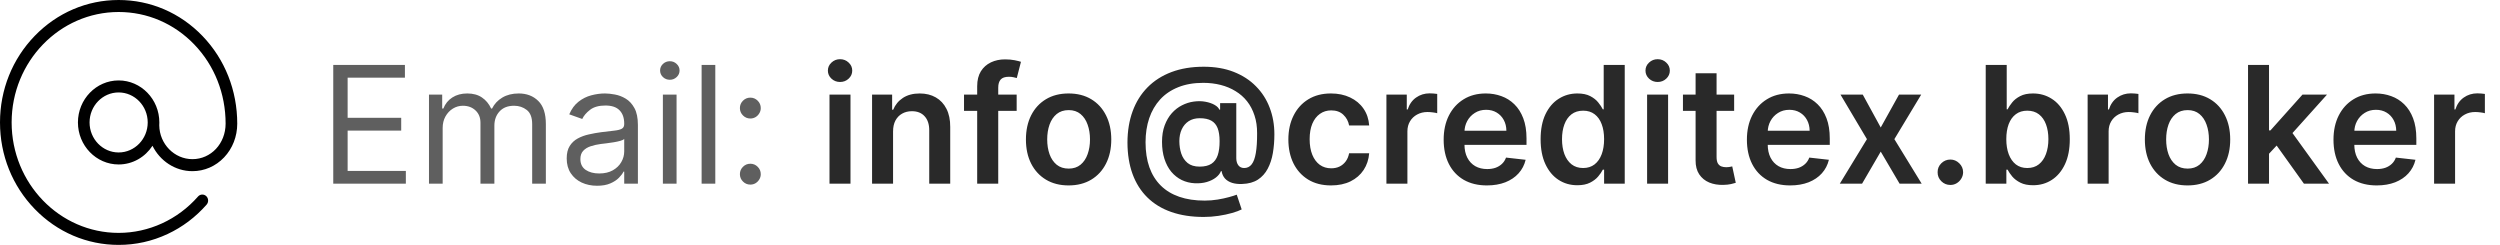
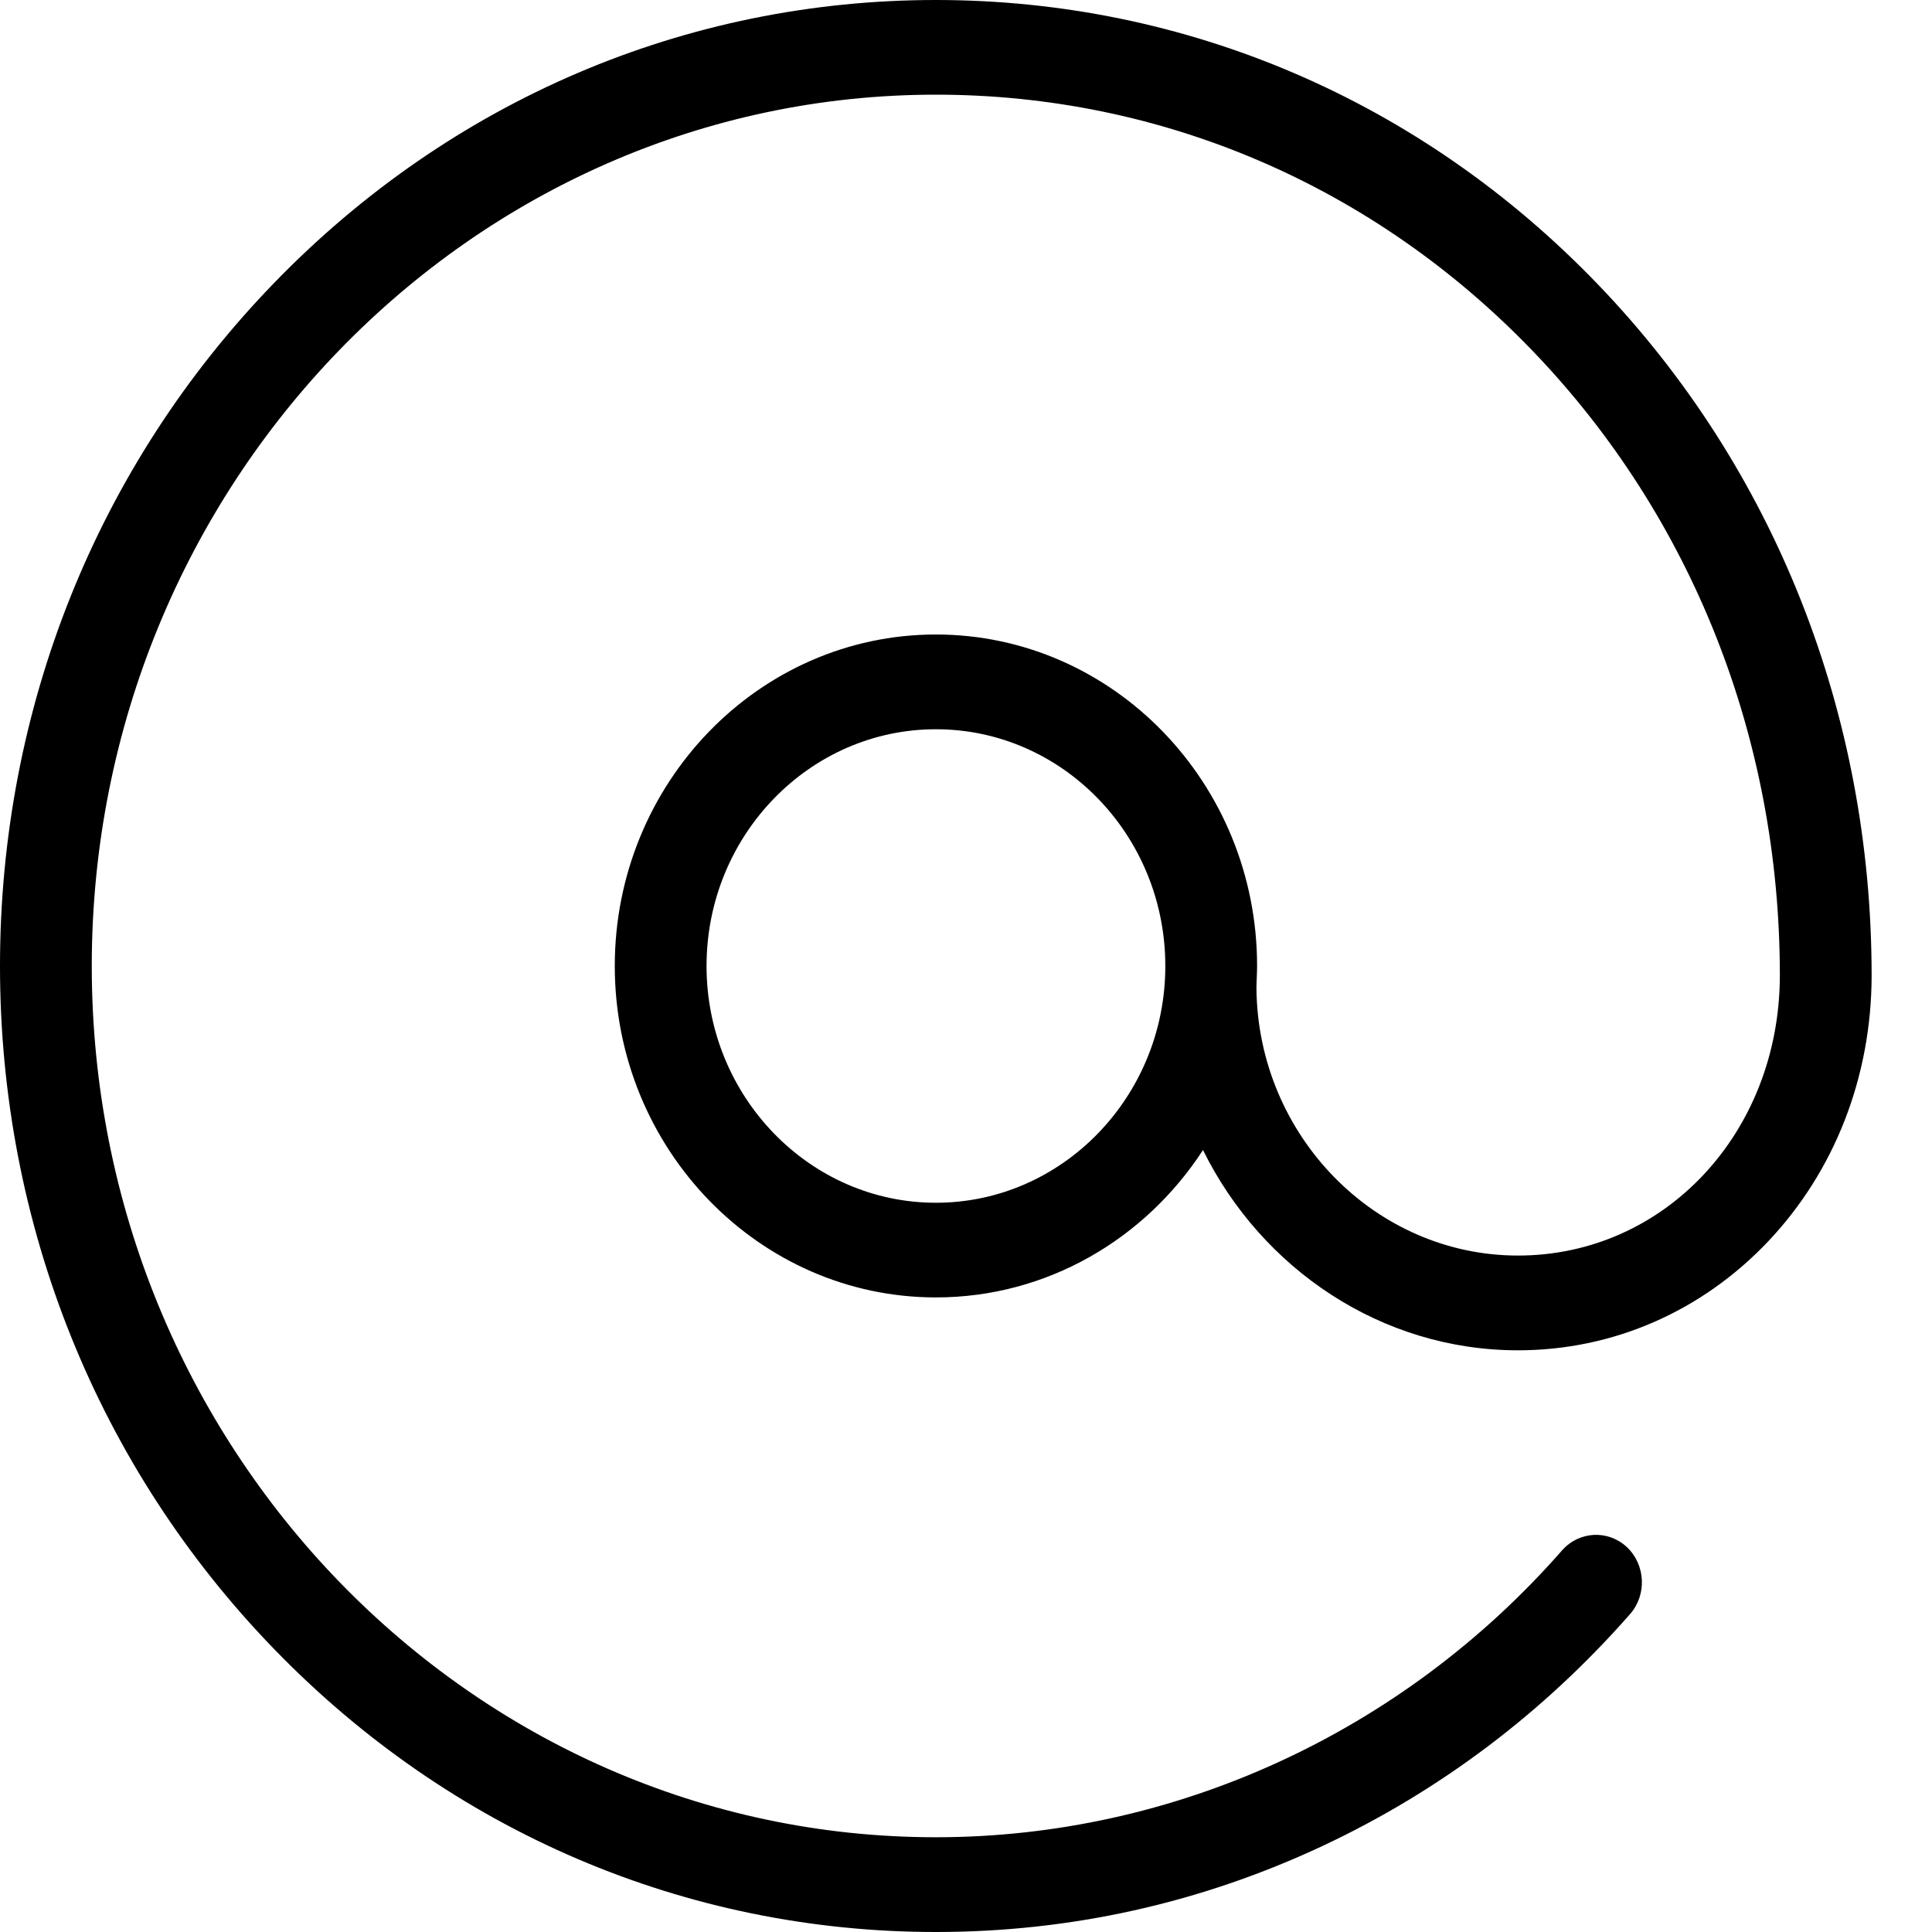
- <svg xmlns="http://www.w3.org/2000/svg" width="245" height="24" viewBox="0 0 245 24" fill="none">
+ <svg xmlns="http://www.w3.org/2000/svg" width="24" height="24" viewBox="0 0 24 24" fill="none">
  <path fill-rule="evenodd" clip-rule="evenodd" d="M11.626 14.941C10.056 14.941 8.777 13.621 8.777 12C8.777 10.378 10.056 9.059 11.626 9.059C13.198 9.059 14.476 10.378 14.476 12C14.476 13.621 13.198 14.941 11.626 14.941ZM11.626 7.882C9.427 7.882 7.637 9.729 7.637 12C7.637 14.27 9.427 16.117 11.626 16.117C13.008 16.117 14.227 15.39 14.944 14.286C15.671 15.759 17.157 16.774 18.857 16.774C20.033 16.774 21.136 16.294 21.962 15.424C22.79 14.551 23.247 13.379 23.25 12.123C23.251 8.865 22.044 5.814 19.849 3.532C17.659 1.254 14.739 0 11.626 0C8.521 0 5.601 1.248 3.405 3.515C1.209 5.781 0 8.795 0 12C0 15.205 1.209 18.219 3.405 20.485C5.601 22.752 8.521 24 11.626 24C13.298 24 14.912 23.641 16.423 22.934C17.882 22.251 19.17 21.28 20.25 20.05C20.46 19.809 20.442 19.437 20.209 19.218C19.976 19.001 19.616 19.019 19.404 19.26C17.419 21.524 14.584 22.823 11.626 22.823C5.844 22.824 1.14 17.968 1.14 12C1.14 6.032 5.844 1.176 11.626 1.176C14.433 1.176 17.066 2.307 19.04 4.36C21.021 6.42 22.111 9.177 22.11 12.121C22.106 14.071 20.678 15.597 18.857 15.597C17.087 15.597 15.63 14.111 15.608 12.285C15.608 12.191 15.616 12.096 15.616 12C15.616 9.729 13.826 7.882 11.626 7.882Z" fill="black" />
-   <path d="M32.659 18V6.364H39.682V7.614H34.068V11.546H39.318V12.796H34.068V16.75H39.773V18H32.659ZM42.04 18V9.273H43.335V10.636H43.449C43.631 10.171 43.924 9.809 44.33 9.551C44.735 9.29 45.222 9.159 45.79 9.159C46.365 9.159 46.845 9.29 47.227 9.551C47.614 9.809 47.915 10.171 48.131 10.636H48.222C48.445 10.186 48.78 9.828 49.227 9.562C49.674 9.294 50.21 9.159 50.835 9.159C51.615 9.159 52.254 9.403 52.75 9.892C53.246 10.377 53.494 11.133 53.494 12.159V18H52.153V12.159C52.153 11.515 51.977 11.055 51.625 10.778C51.273 10.502 50.858 10.364 50.381 10.364C49.767 10.364 49.292 10.549 48.955 10.921C48.617 11.288 48.449 11.754 48.449 12.318V18H47.085V12.023C47.085 11.527 46.924 11.127 46.602 10.824C46.28 10.517 45.865 10.364 45.358 10.364C45.01 10.364 44.684 10.456 44.381 10.642C44.081 10.828 43.839 11.085 43.653 11.415C43.472 11.741 43.381 12.117 43.381 12.546V18H42.04ZM58.514 18.204C57.961 18.204 57.459 18.1 57.008 17.892C56.558 17.68 56.2 17.375 55.935 16.977C55.669 16.576 55.537 16.091 55.537 15.523C55.537 15.023 55.635 14.617 55.832 14.307C56.029 13.992 56.293 13.746 56.622 13.568C56.952 13.39 57.315 13.258 57.713 13.171C58.115 13.079 58.518 13.008 58.923 12.954C59.454 12.886 59.883 12.835 60.213 12.801C60.546 12.763 60.789 12.701 60.94 12.614C61.096 12.527 61.173 12.375 61.173 12.159V12.114C61.173 11.553 61.02 11.117 60.713 10.807C60.41 10.496 59.95 10.341 59.332 10.341C58.692 10.341 58.19 10.481 57.827 10.761C57.463 11.042 57.207 11.341 57.06 11.659L55.787 11.204C56.014 10.674 56.317 10.261 56.696 9.966C57.079 9.667 57.495 9.458 57.946 9.341C58.401 9.22 58.847 9.159 59.287 9.159C59.567 9.159 59.889 9.193 60.253 9.261C60.62 9.326 60.974 9.46 61.315 9.665C61.66 9.869 61.946 10.178 62.173 10.591C62.401 11.004 62.514 11.557 62.514 12.25V18H61.173V16.818H61.105C61.014 17.008 60.863 17.21 60.651 17.426C60.438 17.642 60.156 17.826 59.804 17.977C59.452 18.129 59.022 18.204 58.514 18.204ZM58.719 17C59.249 17 59.696 16.896 60.06 16.688C60.427 16.479 60.704 16.21 60.889 15.881C61.079 15.551 61.173 15.204 61.173 14.841V13.614C61.117 13.682 60.992 13.744 60.798 13.801C60.609 13.854 60.389 13.902 60.139 13.943C59.893 13.981 59.653 14.015 59.418 14.046C59.187 14.072 58.999 14.095 58.855 14.114C58.507 14.159 58.181 14.233 57.878 14.335C57.579 14.434 57.336 14.583 57.151 14.784C56.969 14.981 56.878 15.25 56.878 15.591C56.878 16.057 57.05 16.409 57.395 16.648C57.743 16.883 58.185 17 58.719 17ZM64.962 18V9.273H66.303V18H64.962ZM65.644 7.818C65.382 7.818 65.157 7.729 64.967 7.551C64.782 7.373 64.689 7.159 64.689 6.909C64.689 6.659 64.782 6.445 64.967 6.267C65.157 6.089 65.382 6 65.644 6C65.905 6 66.128 6.089 66.314 6.267C66.503 6.445 66.598 6.659 66.598 6.909C66.598 7.159 66.503 7.373 66.314 7.551C66.128 7.729 65.905 7.818 65.644 7.818ZM70.099 6.364V18H68.758V6.364H70.099ZM73.533 18.091C73.252 18.091 73.012 17.991 72.811 17.79C72.61 17.589 72.51 17.349 72.51 17.068C72.51 16.788 72.61 16.547 72.811 16.347C73.012 16.146 73.252 16.046 73.533 16.046C73.813 16.046 74.053 16.146 74.254 16.347C74.455 16.547 74.555 16.788 74.555 17.068C74.555 17.254 74.508 17.424 74.413 17.579C74.322 17.735 74.199 17.86 74.044 17.954C73.892 18.046 73.722 18.091 73.533 18.091ZM73.533 11.614C73.252 11.614 73.012 11.513 72.811 11.312C72.61 11.112 72.51 10.871 72.51 10.591C72.51 10.311 72.61 10.07 72.811 9.869C73.012 9.669 73.252 9.568 73.533 9.568C73.813 9.568 74.053 9.669 74.254 9.869C74.455 10.07 74.555 10.311 74.555 10.591C74.555 10.777 74.508 10.947 74.413 11.102C74.322 11.258 74.199 11.383 74.044 11.477C73.892 11.568 73.722 11.614 73.533 11.614Z" fill="#5F5F5F" />
-   <path d="M81.291 18V9.273H83.348V18H81.291ZM82.325 8.034C81.999 8.034 81.719 7.926 81.484 7.71C81.249 7.491 81.132 7.227 81.132 6.92C81.132 6.61 81.249 6.347 81.484 6.131C81.719 5.911 81.999 5.801 82.325 5.801C82.655 5.801 82.935 5.911 83.166 6.131C83.401 6.347 83.519 6.61 83.519 6.92C83.519 7.227 83.401 7.491 83.166 7.71C82.935 7.926 82.655 8.034 82.325 8.034ZM87.52 12.886V18H85.463V9.273H87.429V10.756H87.531C87.732 10.267 88.052 9.879 88.492 9.591C88.935 9.303 89.482 9.159 90.133 9.159C90.736 9.159 91.26 9.288 91.707 9.545C92.158 9.803 92.507 10.176 92.753 10.665C93.003 11.153 93.126 11.746 93.122 12.443V18H91.065V12.761C91.065 12.178 90.914 11.722 90.611 11.392C90.312 11.062 89.897 10.898 89.367 10.898C89.007 10.898 88.687 10.977 88.406 11.136C88.13 11.292 87.912 11.517 87.753 11.812C87.597 12.108 87.52 12.466 87.52 12.886ZM99.633 9.273V10.864H94.474V9.273H99.633ZM95.764 18V8.449C95.764 7.862 95.885 7.373 96.128 6.983C96.374 6.593 96.704 6.301 97.117 6.108C97.529 5.915 97.988 5.818 98.492 5.818C98.847 5.818 99.164 5.847 99.44 5.903C99.717 5.96 99.921 6.011 100.054 6.057L99.645 7.648C99.558 7.621 99.448 7.595 99.315 7.568C99.183 7.538 99.035 7.523 98.872 7.523C98.49 7.523 98.219 7.616 98.06 7.801C97.904 7.983 97.827 8.244 97.827 8.585V18H95.764ZM104.723 18.171C103.871 18.171 103.132 17.983 102.507 17.608C101.882 17.233 101.397 16.708 101.053 16.034C100.712 15.36 100.541 14.572 100.541 13.671C100.541 12.769 100.712 11.979 101.053 11.301C101.397 10.623 101.882 10.097 102.507 9.722C103.132 9.347 103.871 9.159 104.723 9.159C105.575 9.159 106.314 9.347 106.939 9.722C107.564 10.097 108.047 10.623 108.388 11.301C108.732 11.979 108.905 12.769 108.905 13.671C108.905 14.572 108.732 15.36 108.388 16.034C108.047 16.708 107.564 17.233 106.939 17.608C106.314 17.983 105.575 18.171 104.723 18.171ZM104.734 16.523C105.196 16.523 105.583 16.396 105.893 16.142C106.204 15.884 106.435 15.54 106.587 15.108C106.742 14.676 106.82 14.195 106.82 13.665C106.82 13.131 106.742 12.648 106.587 12.216C106.435 11.78 106.204 11.434 105.893 11.176C105.583 10.919 105.196 10.79 104.734 10.79C104.261 10.79 103.867 10.919 103.553 11.176C103.242 11.434 103.009 11.78 102.854 12.216C102.702 12.648 102.626 13.131 102.626 13.665C102.626 14.195 102.702 14.676 102.854 15.108C103.009 15.54 103.242 15.884 103.553 16.142C103.867 16.396 104.261 16.523 104.734 16.523ZM117.963 21.261C116.77 21.261 115.709 21.099 114.781 20.773C113.857 20.451 113.077 19.975 112.44 19.347C111.804 18.722 111.321 17.958 110.991 17.057C110.662 16.155 110.495 15.125 110.491 13.966C110.495 12.833 110.664 11.812 110.997 10.903C111.33 9.991 111.817 9.21 112.457 8.562C113.098 7.911 113.88 7.411 114.804 7.062C115.728 6.714 116.779 6.54 117.957 6.54C119.067 6.54 120.05 6.708 120.906 7.045C121.766 7.383 122.491 7.852 123.082 8.455C123.677 9.053 124.126 9.754 124.429 10.557C124.736 11.356 124.889 12.223 124.889 13.159C124.889 13.807 124.84 14.421 124.741 15C124.643 15.576 124.474 16.087 124.236 16.534C124.001 16.981 123.681 17.337 123.276 17.602C122.87 17.864 122.363 18.006 121.753 18.028C121.37 18.047 121.035 18.011 120.747 17.921C120.459 17.829 120.226 17.688 120.048 17.494C119.874 17.297 119.764 17.057 119.719 16.773H119.651C119.563 17 119.399 17.208 119.156 17.398C118.918 17.583 118.622 17.729 118.27 17.835C117.918 17.938 117.526 17.979 117.094 17.96C116.632 17.938 116.204 17.831 115.81 17.642C115.42 17.449 115.079 17.18 114.787 16.835C114.499 16.487 114.276 16.066 114.116 15.574C113.957 15.081 113.878 14.523 113.878 13.898C113.878 13.288 113.965 12.75 114.139 12.284C114.313 11.818 114.546 11.421 114.838 11.091C115.134 10.761 115.467 10.504 115.838 10.318C116.209 10.129 116.592 10.008 116.986 9.955C117.395 9.898 117.779 9.903 118.139 9.972C118.499 10.04 118.798 10.144 119.037 10.284C119.279 10.424 119.431 10.578 119.491 10.744H119.571V10.108H121.156V15.517C121.16 15.801 121.228 16.03 121.361 16.204C121.497 16.379 121.687 16.466 121.929 16.466C122.232 16.466 122.476 16.347 122.662 16.108C122.851 15.866 122.988 15.494 123.071 14.994C123.158 14.491 123.2 13.847 123.196 13.062C123.2 12.419 123.115 11.835 122.94 11.312C122.77 10.786 122.527 10.324 122.213 9.926C121.899 9.528 121.522 9.197 121.082 8.932C120.647 8.663 120.162 8.46 119.628 8.324C119.094 8.188 118.524 8.119 117.918 8.119C116.99 8.119 116.173 8.261 115.469 8.545C114.764 8.826 114.173 9.225 113.696 9.744C113.223 10.263 112.865 10.879 112.622 11.591C112.384 12.299 112.264 13.083 112.264 13.943C112.264 14.864 112.389 15.68 112.639 16.392C112.893 17.1 113.264 17.697 113.753 18.182C114.241 18.667 114.846 19.034 115.565 19.284C116.289 19.534 117.12 19.659 118.06 19.659C118.491 19.659 118.914 19.625 119.327 19.557C119.74 19.489 120.111 19.409 120.44 19.318C120.77 19.227 121.024 19.148 121.202 19.079L121.685 20.523C121.45 20.644 121.132 20.761 120.73 20.875C120.332 20.989 119.893 21.081 119.412 21.153C118.935 21.225 118.452 21.261 117.963 21.261ZM117.565 16.329C118.046 16.329 118.431 16.237 118.719 16.051C119.007 15.862 119.213 15.581 119.338 15.21C119.463 14.839 119.524 14.377 119.52 13.824C119.52 13.309 119.455 12.886 119.327 12.557C119.198 12.227 118.991 11.983 118.707 11.824C118.423 11.665 118.046 11.585 117.577 11.585C117.152 11.585 116.791 11.682 116.491 11.875C116.196 12.068 115.969 12.335 115.81 12.676C115.654 13.013 115.577 13.398 115.577 13.829C115.577 14.261 115.639 14.669 115.764 15.051C115.893 15.43 116.101 15.739 116.389 15.977C116.681 16.212 117.073 16.329 117.565 16.329ZM130.442 18.171C129.571 18.171 128.822 17.979 128.197 17.597C127.576 17.214 127.097 16.686 126.76 16.011C126.427 15.333 126.26 14.553 126.26 13.671C126.26 12.784 126.43 12.002 126.771 11.324C127.112 10.642 127.593 10.112 128.214 9.733C128.839 9.35 129.578 9.159 130.43 9.159C131.139 9.159 131.766 9.29 132.311 9.551C132.86 9.809 133.298 10.174 133.624 10.648C133.949 11.117 134.135 11.667 134.18 12.296H132.214C132.135 11.875 131.946 11.525 131.646 11.244C131.351 10.96 130.955 10.818 130.459 10.818C130.038 10.818 129.669 10.932 129.351 11.159C129.033 11.383 128.785 11.704 128.607 12.125C128.432 12.546 128.345 13.049 128.345 13.636C128.345 14.231 128.432 14.742 128.607 15.171C128.781 15.595 129.025 15.922 129.339 16.153C129.658 16.381 130.031 16.494 130.459 16.494C130.762 16.494 131.033 16.438 131.271 16.324C131.514 16.206 131.716 16.038 131.879 15.818C132.042 15.598 132.154 15.331 132.214 15.017H134.18C134.131 15.634 133.949 16.182 133.635 16.659C133.321 17.133 132.893 17.504 132.351 17.773C131.809 18.038 131.173 18.171 130.442 18.171ZM135.869 18V9.273H137.864V10.727H137.955C138.114 10.223 138.386 9.835 138.773 9.562C139.163 9.286 139.608 9.148 140.108 9.148C140.222 9.148 140.348 9.153 140.489 9.165C140.633 9.172 140.752 9.186 140.847 9.205V11.097C140.759 11.066 140.621 11.04 140.432 11.017C140.246 10.991 140.066 10.977 139.892 10.977C139.517 10.977 139.18 11.059 138.881 11.222C138.585 11.381 138.352 11.602 138.182 11.886C138.011 12.171 137.926 12.498 137.926 12.869V18H135.869ZM145.717 18.171C144.842 18.171 144.087 17.989 143.45 17.625C142.818 17.258 142.331 16.739 141.99 16.068C141.649 15.394 141.479 14.6 141.479 13.688C141.479 12.79 141.649 12.002 141.99 11.324C142.335 10.642 142.816 10.112 143.433 9.733C144.051 9.35 144.776 9.159 145.609 9.159C146.147 9.159 146.655 9.246 147.132 9.42C147.613 9.591 148.037 9.856 148.405 10.216C148.776 10.576 149.068 11.034 149.28 11.591C149.492 12.144 149.598 12.803 149.598 13.568V14.199H142.445V12.812H147.626C147.623 12.419 147.537 12.068 147.371 11.761C147.204 11.451 146.971 11.206 146.672 11.028C146.376 10.85 146.032 10.761 145.638 10.761C145.217 10.761 144.848 10.864 144.53 11.068C144.212 11.269 143.964 11.534 143.786 11.864C143.611 12.189 143.522 12.547 143.518 12.938V14.148C143.518 14.655 143.611 15.091 143.797 15.454C143.982 15.814 144.242 16.091 144.575 16.284C144.909 16.474 145.299 16.568 145.746 16.568C146.045 16.568 146.316 16.526 146.558 16.443C146.801 16.356 147.011 16.229 147.189 16.062C147.367 15.896 147.501 15.689 147.592 15.443L149.513 15.659C149.392 16.167 149.161 16.61 148.82 16.989C148.482 17.364 148.051 17.655 147.524 17.864C146.998 18.068 146.395 18.171 145.717 18.171ZM154.577 18.153C153.891 18.153 153.277 17.977 152.736 17.625C152.194 17.273 151.766 16.761 151.452 16.091C151.137 15.421 150.98 14.606 150.98 13.648C150.98 12.678 151.139 11.86 151.457 11.193C151.779 10.523 152.213 10.017 152.759 9.676C153.304 9.331 153.912 9.159 154.582 9.159C155.094 9.159 155.514 9.246 155.844 9.42C156.173 9.591 156.435 9.797 156.628 10.04C156.821 10.278 156.971 10.504 157.077 10.716H157.162V6.364H159.224V18H157.202V16.625H157.077C156.971 16.837 156.817 17.062 156.616 17.301C156.416 17.536 156.151 17.737 155.821 17.903C155.491 18.07 155.077 18.153 154.577 18.153ZM155.151 16.466C155.586 16.466 155.957 16.349 156.264 16.114C156.571 15.875 156.804 15.544 156.963 15.119C157.122 14.695 157.202 14.201 157.202 13.636C157.202 13.072 157.122 12.581 156.963 12.165C156.808 11.748 156.577 11.424 156.27 11.193C155.967 10.962 155.594 10.847 155.151 10.847C154.692 10.847 154.31 10.966 154.003 11.204C153.696 11.443 153.465 11.773 153.31 12.193C153.154 12.614 153.077 13.095 153.077 13.636C153.077 14.182 153.154 14.669 153.31 15.097C153.469 15.521 153.702 15.856 154.009 16.102C154.319 16.345 154.7 16.466 155.151 16.466ZM161.416 18V9.273H163.473V18H161.416ZM162.45 8.034C162.125 8.034 161.844 7.926 161.609 7.71C161.375 7.491 161.257 7.227 161.257 6.92C161.257 6.61 161.375 6.347 161.609 6.131C161.844 5.911 162.125 5.801 162.45 5.801C162.78 5.801 163.06 5.911 163.291 6.131C163.526 6.347 163.643 6.61 163.643 6.92C163.643 7.227 163.526 7.491 163.291 7.71C163.06 7.926 162.78 8.034 162.45 8.034ZM169.946 9.273V10.864H164.929V9.273H169.946ZM166.168 7.182H168.224V15.375C168.224 15.652 168.266 15.864 168.349 16.011C168.437 16.155 168.55 16.254 168.69 16.307C168.83 16.36 168.986 16.386 169.156 16.386C169.285 16.386 169.402 16.377 169.509 16.358C169.618 16.339 169.702 16.322 169.759 16.307L170.105 17.915C169.995 17.953 169.838 17.994 169.634 18.04C169.433 18.085 169.187 18.112 168.895 18.119C168.38 18.134 167.916 18.057 167.503 17.886C167.09 17.712 166.762 17.443 166.52 17.079C166.281 16.716 166.164 16.261 166.168 15.716V7.182ZM175.436 18.171C174.561 18.171 173.805 17.989 173.169 17.625C172.536 17.258 172.05 16.739 171.709 16.068C171.368 15.394 171.197 14.6 171.197 13.688C171.197 12.79 171.368 12.002 171.709 11.324C172.054 10.642 172.535 10.112 173.152 9.733C173.769 9.35 174.495 9.159 175.328 9.159C175.866 9.159 176.374 9.246 176.851 9.42C177.332 9.591 177.756 9.856 178.124 10.216C178.495 10.576 178.786 11.034 178.999 11.591C179.211 12.144 179.317 12.803 179.317 13.568V14.199H172.163V12.812H177.345C177.341 12.419 177.256 12.068 177.089 11.761C176.923 11.451 176.69 11.206 176.391 11.028C176.095 10.85 175.75 10.761 175.357 10.761C174.936 10.761 174.567 10.864 174.249 11.068C173.93 11.269 173.682 11.534 173.504 11.864C173.33 12.189 173.241 12.547 173.237 12.938V14.148C173.237 14.655 173.33 15.091 173.516 15.454C173.701 15.814 173.961 16.091 174.294 16.284C174.627 16.474 175.018 16.568 175.464 16.568C175.764 16.568 176.035 16.526 176.277 16.443C176.519 16.356 176.73 16.229 176.908 16.062C177.086 15.896 177.22 15.689 177.311 15.443L179.232 15.659C179.11 16.167 178.879 16.61 178.538 16.989C178.201 17.364 177.769 17.655 177.243 17.864C176.716 18.068 176.114 18.171 175.436 18.171ZM182.551 9.273L184.312 12.494L186.102 9.273H188.278L185.648 13.636L188.324 18H186.159L184.312 14.858L182.483 18H180.301L182.96 13.636L180.369 9.273H182.551ZM191.136 18.125C190.792 18.125 190.496 18.004 190.25 17.761C190.004 17.519 189.883 17.224 189.886 16.875C189.883 16.534 190.004 16.242 190.25 16C190.496 15.758 190.792 15.636 191.136 15.636C191.47 15.636 191.759 15.758 192.006 16C192.256 16.242 192.383 16.534 192.386 16.875C192.383 17.106 192.322 17.316 192.205 17.506C192.091 17.695 191.939 17.847 191.75 17.96C191.564 18.07 191.36 18.125 191.136 18.125ZM194.601 18V6.364H196.658V10.716H196.743C196.849 10.504 196.999 10.278 197.192 10.04C197.385 9.797 197.646 9.591 197.976 9.42C198.305 9.246 198.726 9.159 199.237 9.159C199.911 9.159 200.519 9.331 201.061 9.676C201.607 10.017 202.038 10.523 202.357 11.193C202.679 11.86 202.839 12.678 202.839 13.648C202.839 14.606 202.682 15.421 202.368 16.091C202.054 16.761 201.625 17.273 201.084 17.625C200.542 17.977 199.929 18.153 199.243 18.153C198.743 18.153 198.328 18.07 197.999 17.903C197.669 17.737 197.404 17.536 197.203 17.301C197.006 17.062 196.853 16.837 196.743 16.625H196.624V18H194.601ZM196.618 13.636C196.618 14.201 196.697 14.695 196.857 15.119C197.019 15.544 197.252 15.875 197.555 16.114C197.862 16.349 198.233 16.466 198.669 16.466C199.124 16.466 199.504 16.345 199.811 16.102C200.118 15.856 200.349 15.521 200.504 15.097C200.663 14.669 200.743 14.182 200.743 13.636C200.743 13.095 200.665 12.614 200.51 12.193C200.355 11.773 200.124 11.443 199.817 11.204C199.51 10.966 199.127 10.847 198.669 10.847C198.23 10.847 197.857 10.962 197.55 11.193C197.243 11.424 197.01 11.748 196.851 12.165C196.696 12.581 196.618 13.072 196.618 13.636ZM204.588 18V9.273H206.582V10.727H206.673C206.832 10.223 207.105 9.835 207.491 9.562C207.882 9.286 208.327 9.148 208.827 9.148C208.94 9.148 209.067 9.153 209.207 9.165C209.351 9.172 209.471 9.186 209.565 9.205V11.097C209.478 11.066 209.34 11.04 209.151 11.017C208.965 10.991 208.785 10.977 208.611 10.977C208.236 10.977 207.899 11.059 207.599 11.222C207.304 11.381 207.071 11.602 206.901 11.886C206.73 12.171 206.645 12.498 206.645 12.869V18H204.588ZM214.379 18.171C213.527 18.171 212.788 17.983 212.163 17.608C211.538 17.233 211.054 16.708 210.709 16.034C210.368 15.36 210.197 14.572 210.197 13.671C210.197 12.769 210.368 11.979 210.709 11.301C211.054 10.623 211.538 10.097 212.163 9.722C212.788 9.347 213.527 9.159 214.379 9.159C215.232 9.159 215.97 9.347 216.595 9.722C217.22 10.097 217.703 10.623 218.044 11.301C218.389 11.979 218.561 12.769 218.561 13.671C218.561 14.572 218.389 15.36 218.044 16.034C217.703 16.708 217.22 17.233 216.595 17.608C215.97 17.983 215.232 18.171 214.379 18.171ZM214.391 16.523C214.853 16.523 215.239 16.396 215.55 16.142C215.86 15.884 216.091 15.54 216.243 15.108C216.398 14.676 216.476 14.195 216.476 13.665C216.476 13.131 216.398 12.648 216.243 12.216C216.091 11.78 215.86 11.434 215.55 11.176C215.239 10.919 214.853 10.79 214.391 10.79C213.917 10.79 213.523 10.919 213.209 11.176C212.898 11.434 212.665 11.78 212.51 12.216C212.358 12.648 212.283 13.131 212.283 13.665C212.283 14.195 212.358 14.676 212.51 15.108C212.665 15.54 212.898 15.884 213.209 16.142C213.523 16.396 213.917 16.523 214.391 16.523ZM222.182 15.261L222.176 12.778H222.506L225.642 9.273H228.045L224.188 13.568H223.761L222.182 15.261ZM220.307 18V6.364H222.364V18H220.307ZM225.784 18L222.943 14.028L224.33 12.579L228.244 18H225.784ZM232.92 18.171C232.045 18.171 231.29 17.989 230.653 17.625C230.021 17.258 229.534 16.739 229.193 16.068C228.852 15.394 228.682 14.6 228.682 13.688C228.682 12.79 228.852 12.002 229.193 11.324C229.538 10.642 230.019 10.112 230.636 9.733C231.254 9.35 231.979 9.159 232.812 9.159C233.35 9.159 233.858 9.246 234.335 9.42C234.816 9.591 235.241 9.856 235.608 10.216C235.979 10.576 236.271 11.034 236.483 11.591C236.695 12.144 236.801 12.803 236.801 13.568V14.199H229.648V12.812H234.83C234.826 12.419 234.741 12.068 234.574 11.761C234.407 11.451 234.174 11.206 233.875 11.028C233.58 10.85 233.235 10.761 232.841 10.761C232.42 10.761 232.051 10.864 231.733 11.068C231.415 11.269 231.167 11.534 230.989 11.864C230.814 12.189 230.725 12.547 230.722 12.938V14.148C230.722 14.655 230.814 15.091 231 15.454C231.186 15.814 231.445 16.091 231.778 16.284C232.112 16.474 232.502 16.568 232.949 16.568C233.248 16.568 233.519 16.526 233.761 16.443C234.004 16.356 234.214 16.229 234.392 16.062C234.57 15.896 234.705 15.689 234.795 15.443L236.716 15.659C236.595 16.167 236.364 16.61 236.023 16.989C235.686 17.364 235.254 17.655 234.727 17.864C234.201 18.068 233.598 18.171 232.92 18.171ZM238.541 18V9.273H240.536V10.727H240.626C240.786 10.223 241.058 9.835 241.445 9.562C241.835 9.286 242.28 9.148 242.78 9.148C242.893 9.148 243.02 9.153 243.161 9.165C243.304 9.172 243.424 9.186 243.518 9.205V11.097C243.431 11.066 243.293 11.04 243.104 11.017C242.918 10.991 242.738 10.977 242.564 10.977C242.189 10.977 241.852 11.059 241.553 11.222C241.257 11.381 241.024 11.602 240.854 11.886C240.683 12.171 240.598 12.498 240.598 12.869V18H238.541Z" fill="#292929" />
</svg>
